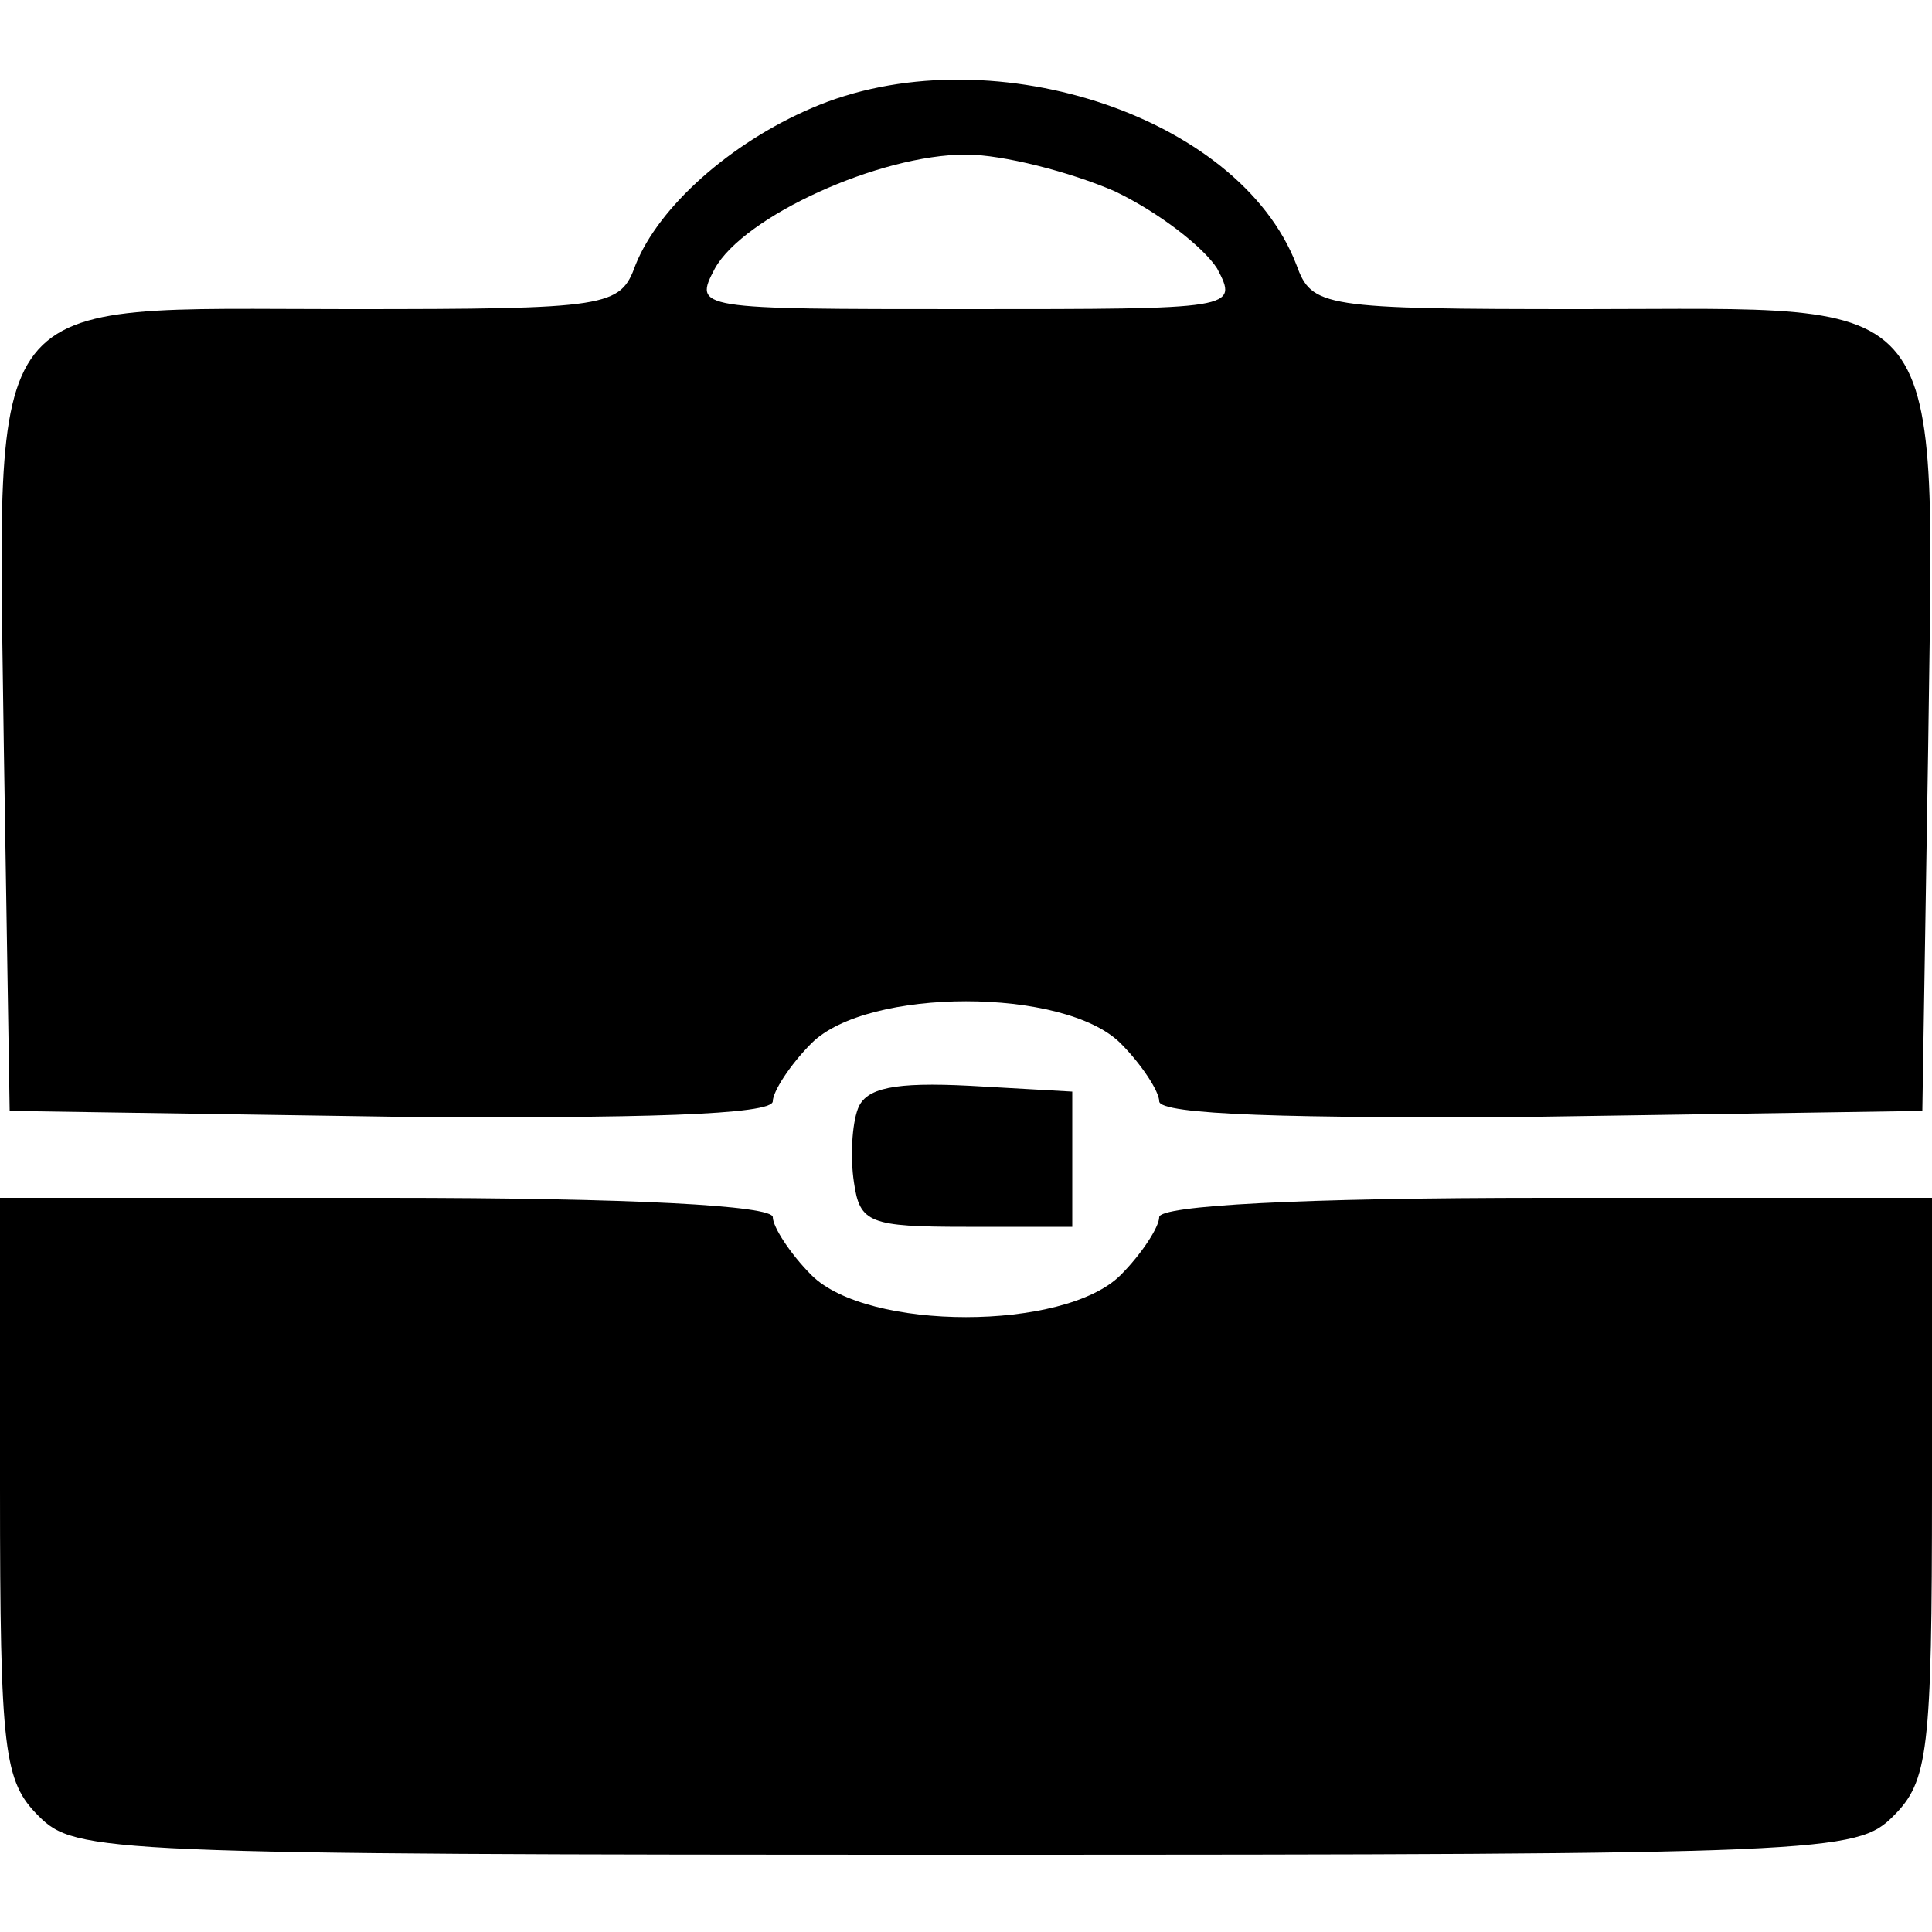
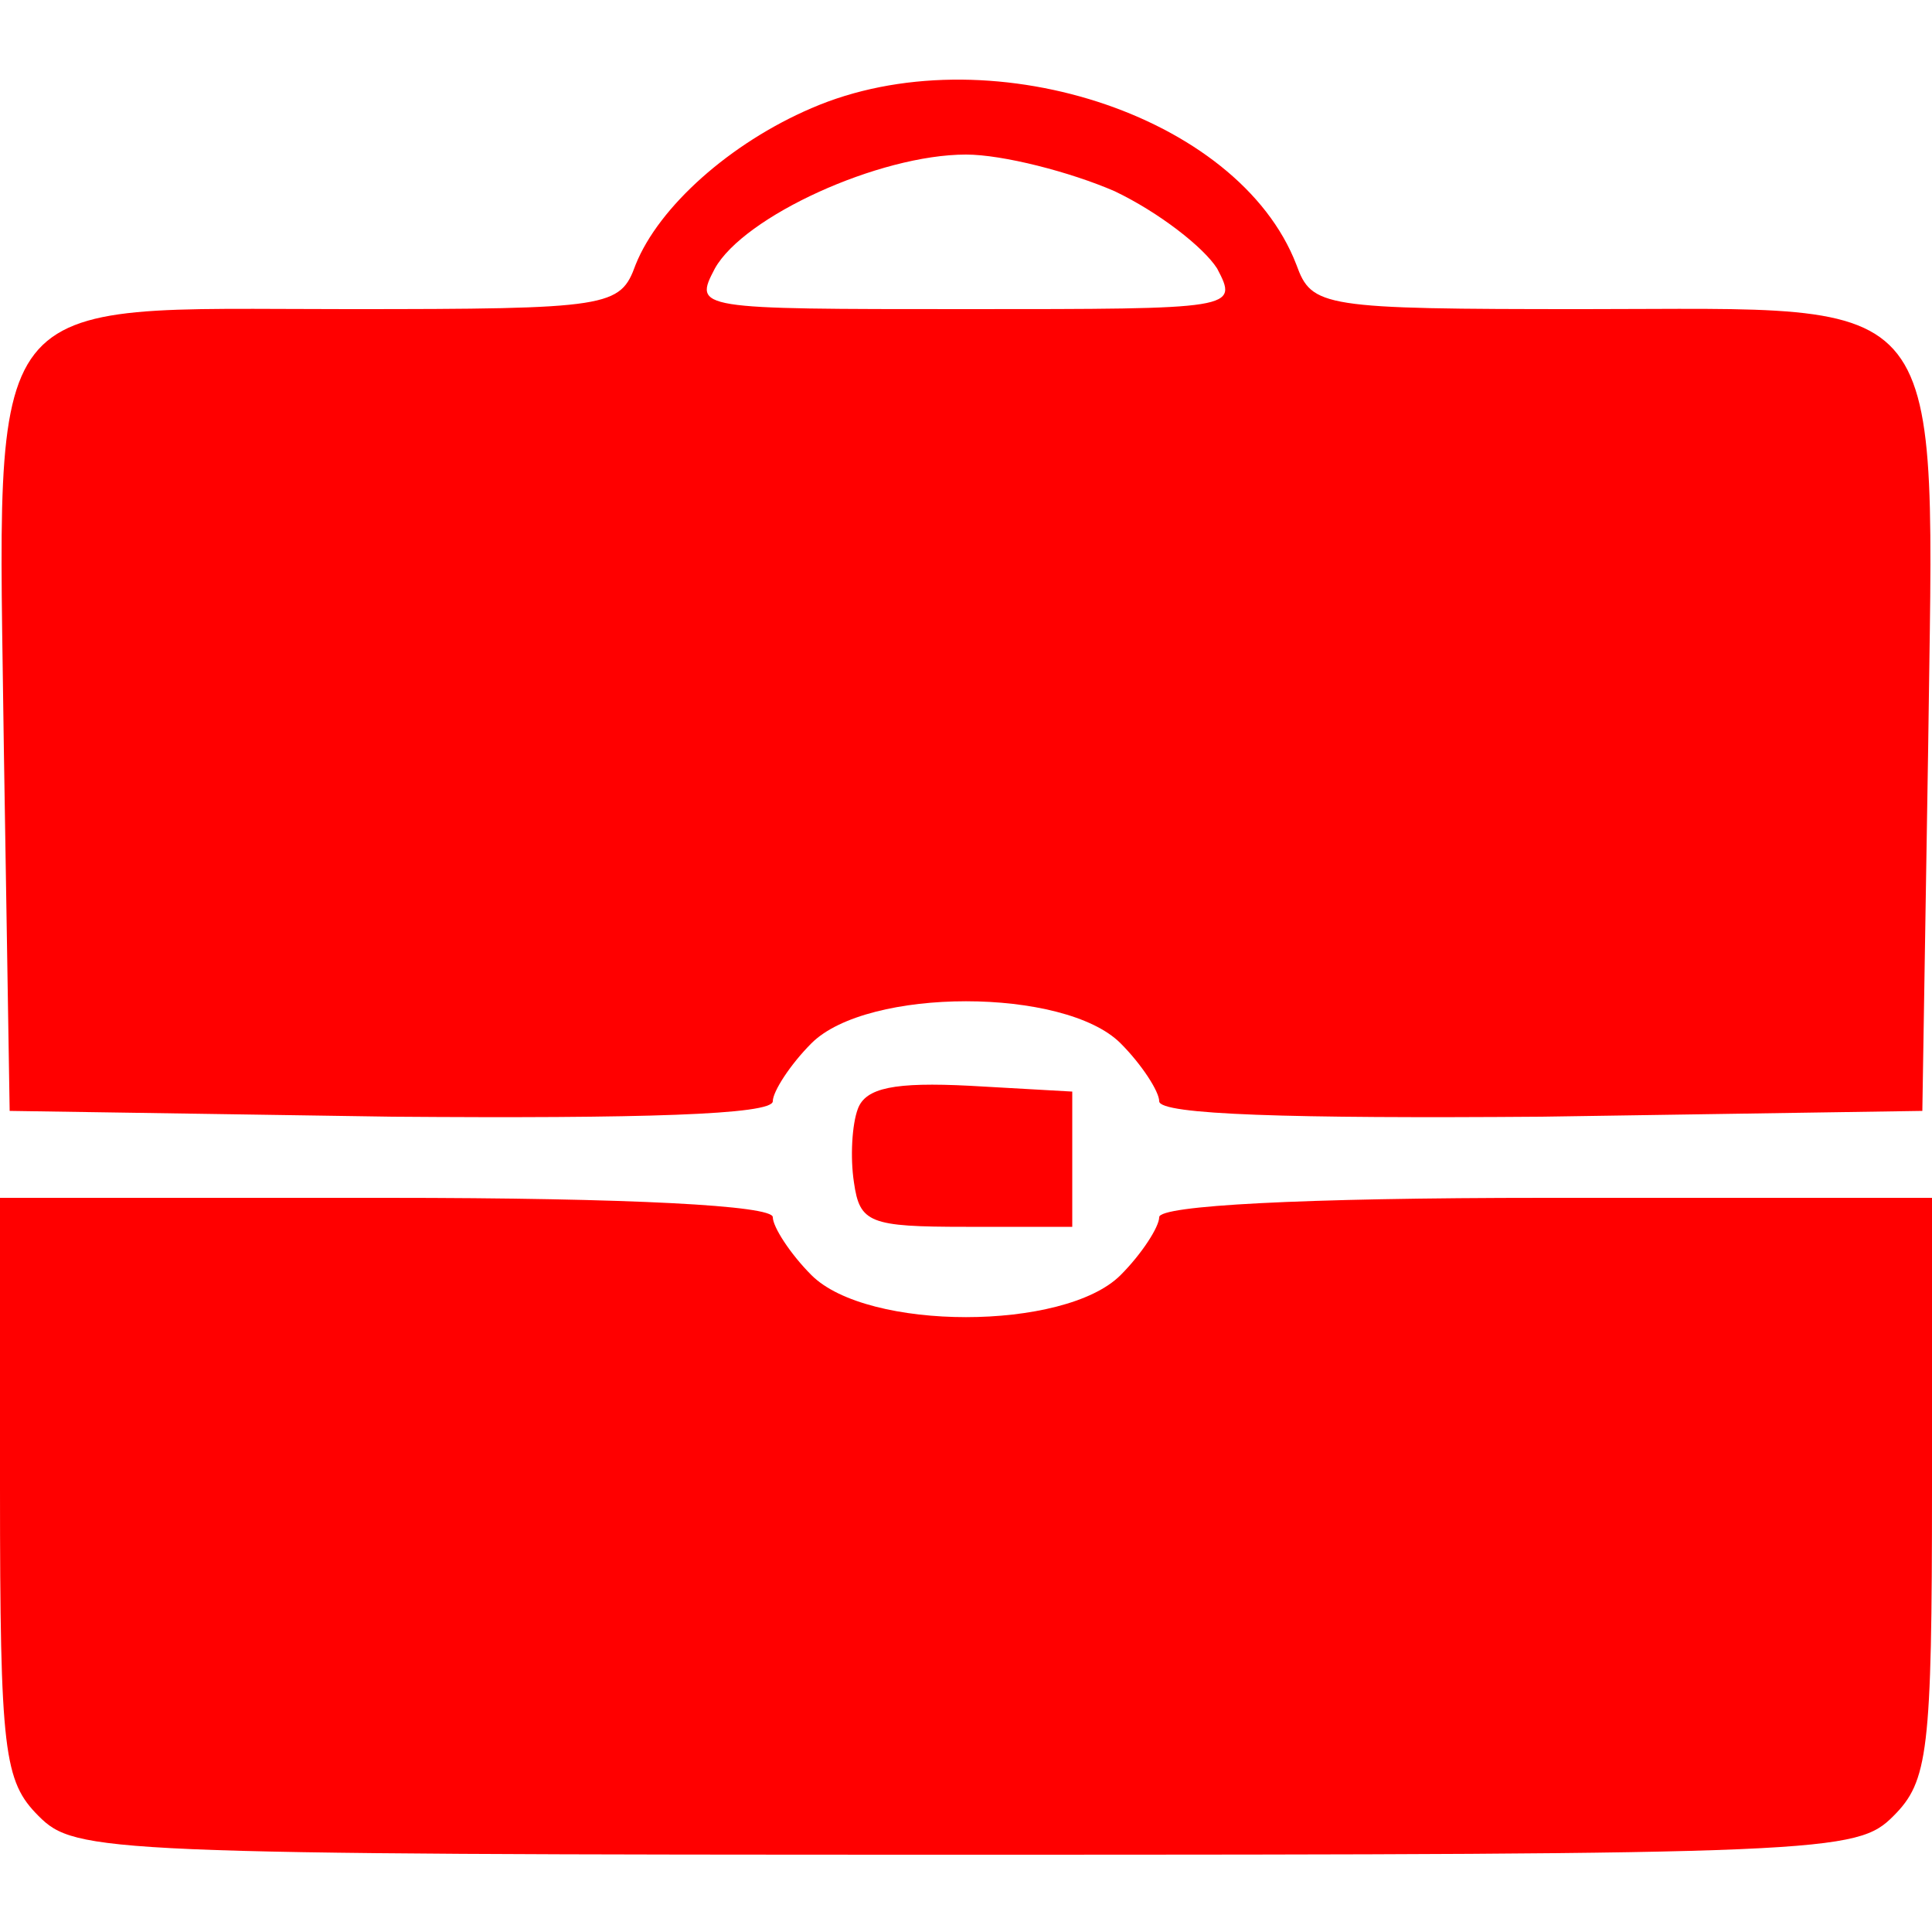
<svg xmlns="http://www.w3.org/2000/svg" version="1.0" width="100pt" height="100pt" viewBox="0 0 100 100" preserveAspectRatio="xMidYMid meet">
-   <g transform="translate(0,100) scale(0.1,-0.1)" fill="#000000" stroke="none">
+   <g transform="translate(0,100) scale(0.1,-0.1)" fill="red" stroke="none">
    <path d="M420 944 c-42 -18 -79 -51 -91 -81 -8 -22 -13 -23 -149 -23 -192 0 -181 14 -178 -228 l3 -187 198 -3 c129 -1 197 1 197 8 0 5 9 19 20 30 29 29 131 29 160 0 11 -11 20 -25 20 -30 0 -7 68 -9 198 -8 l197 3 3 187 c3 242 14 228 -178 228 -136 0 -141 1 -149 23 -30 78 -161 120 -251 81z m157 -43 c23 -11 46 -29 53 -40 11 -21 10 -21 -130 -21 -140 0 -141 0 -130 21 15 27 85 59 130 59 19 0 54 -9 77 -19z" />
    <path d="M444 426 c-3 -8 -4 -25 -2 -38 3 -21 8 -23 58 -23 l55 0 0 35 0 35 -53 3 c-39 2 -54 -1 -58 -12z" />
    <path d="M0 230 c0 -137 2 -152 20 -170 19 -19 33 -20 480 -20 447 0 461 1 480 20 18 18 20 33 20 170 l0 150 -200 0 c-127 0 -200 -4 -200 -10 0 -5 -9 -19 -20 -30 -29 -29 -131 -29 -160 0 -11 11 -20 25 -20 30 0 6 -73 10 -200 10 l-200 0 0 -150z" />
  </g>
</svg>
